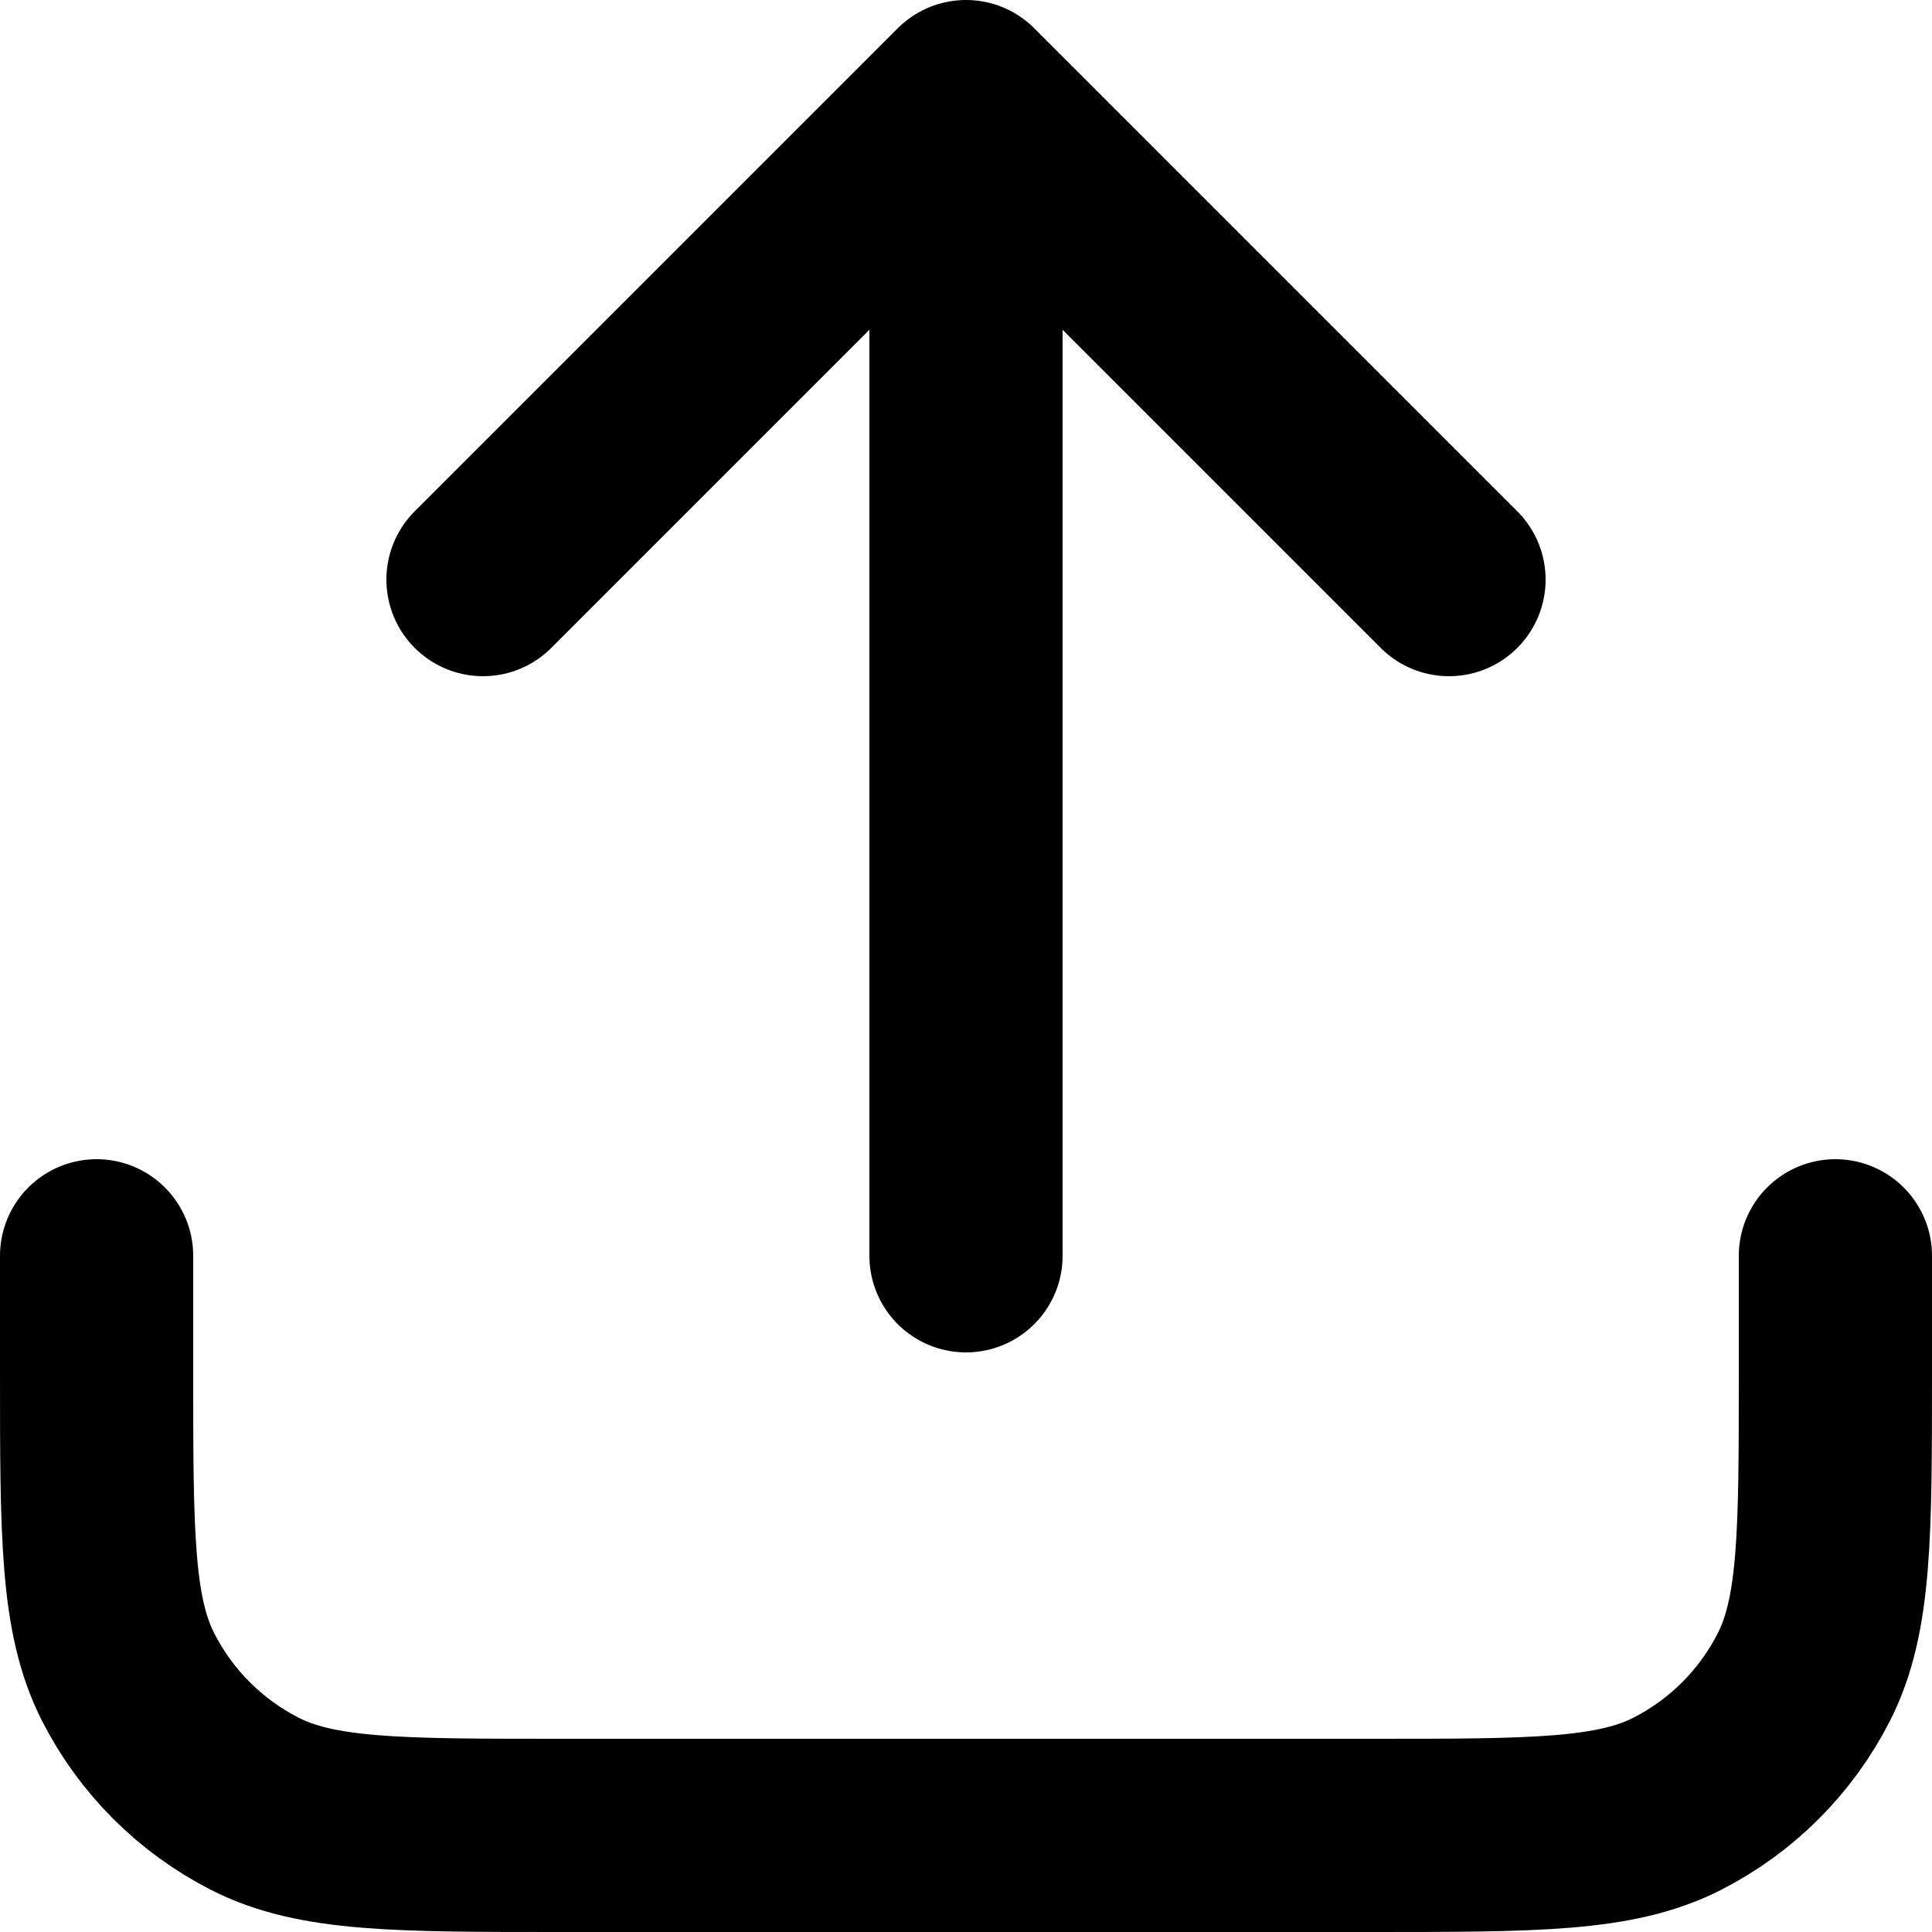
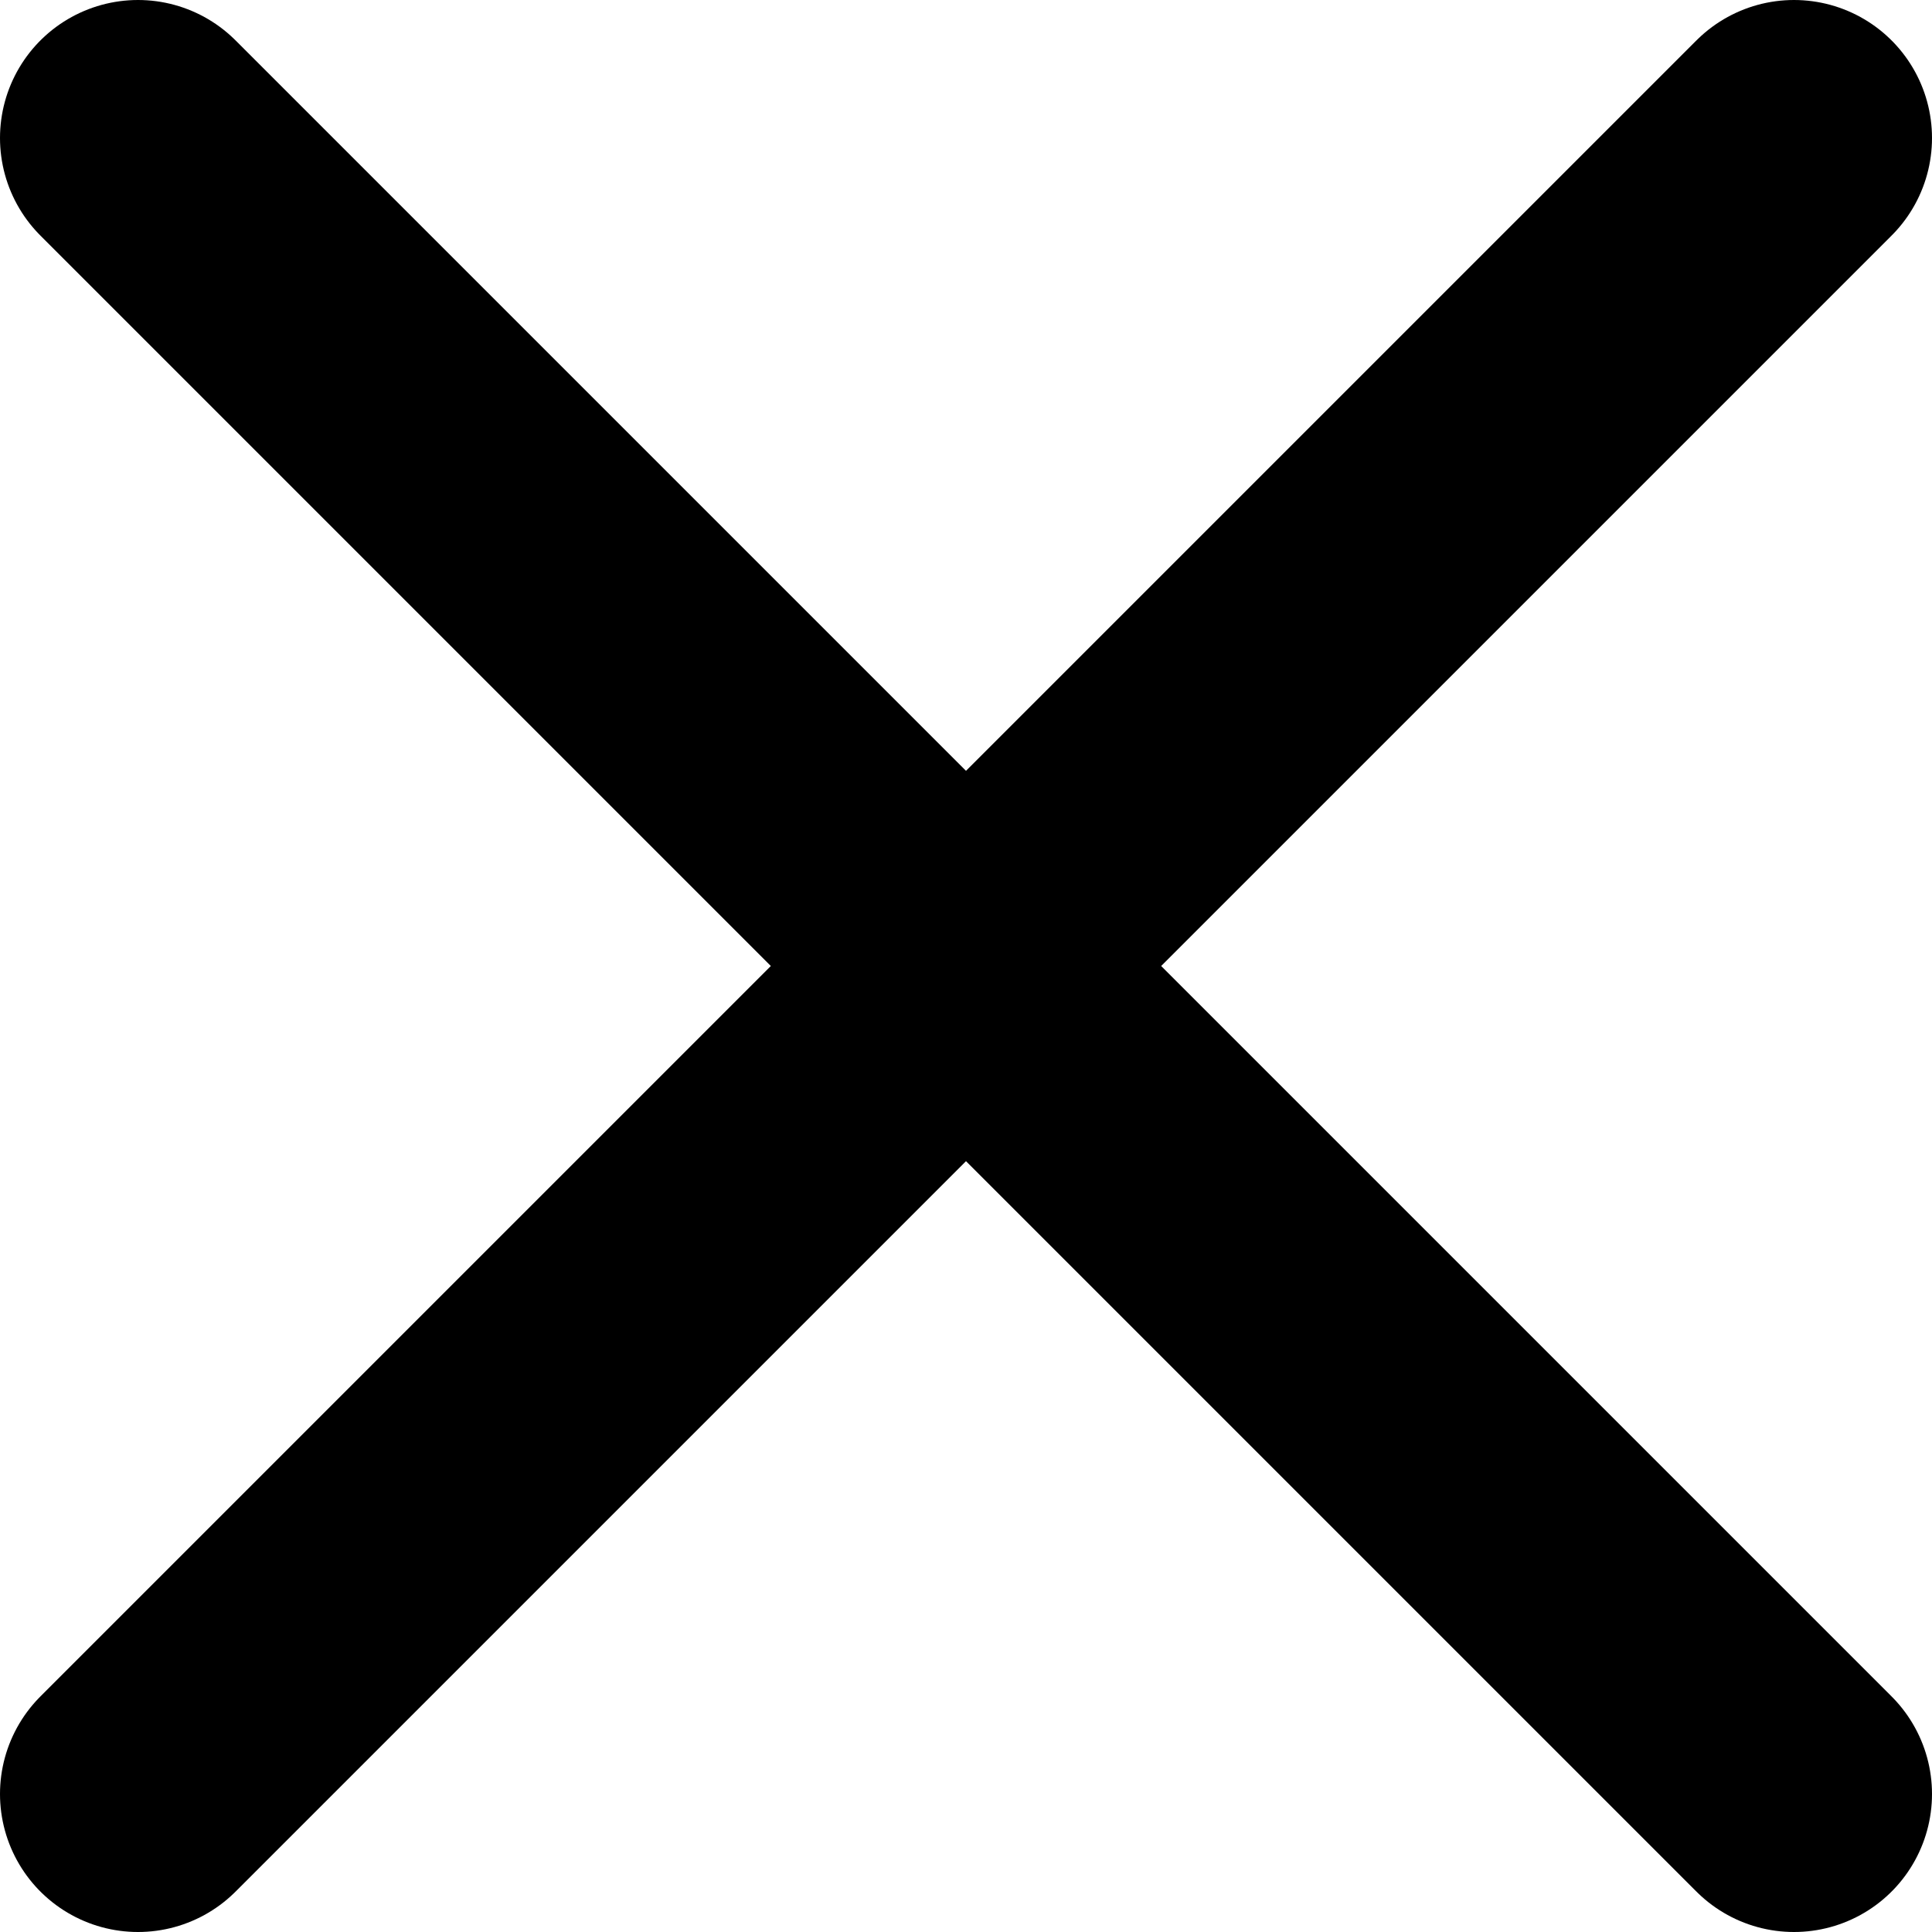
- <svg xmlns="http://www.w3.org/2000/svg" width="20" height="20" viewBox="0 0 20 20" fill="none">
-   <path d="M19 13V14.2C19 15.88 19 16.72 18.673 17.362C18.385 17.927 17.927 18.385 17.362 18.673C16.72 19 15.88 19 14.2 19H5.8C4.12 19 3.28 19 2.638 18.673C2.074 18.385 1.615 17.927 1.327 17.362C1 16.72 1 15.88 1 14.2V13M15 6L10 1M10 1L5 6M10 1V13" stroke="black" stroke-width="2" stroke-linecap="round" stroke-linejoin="round" />
+ <svg xmlns="http://www.w3.org/2000/svg" width="14" height="14" viewBox="0 0 14 14" fill="none">
+   <path d="M13 1L1 13M1 1L13 13" stroke="black" stroke-width="2" stroke-linecap="round" stroke-linejoin="round" />
</svg>
